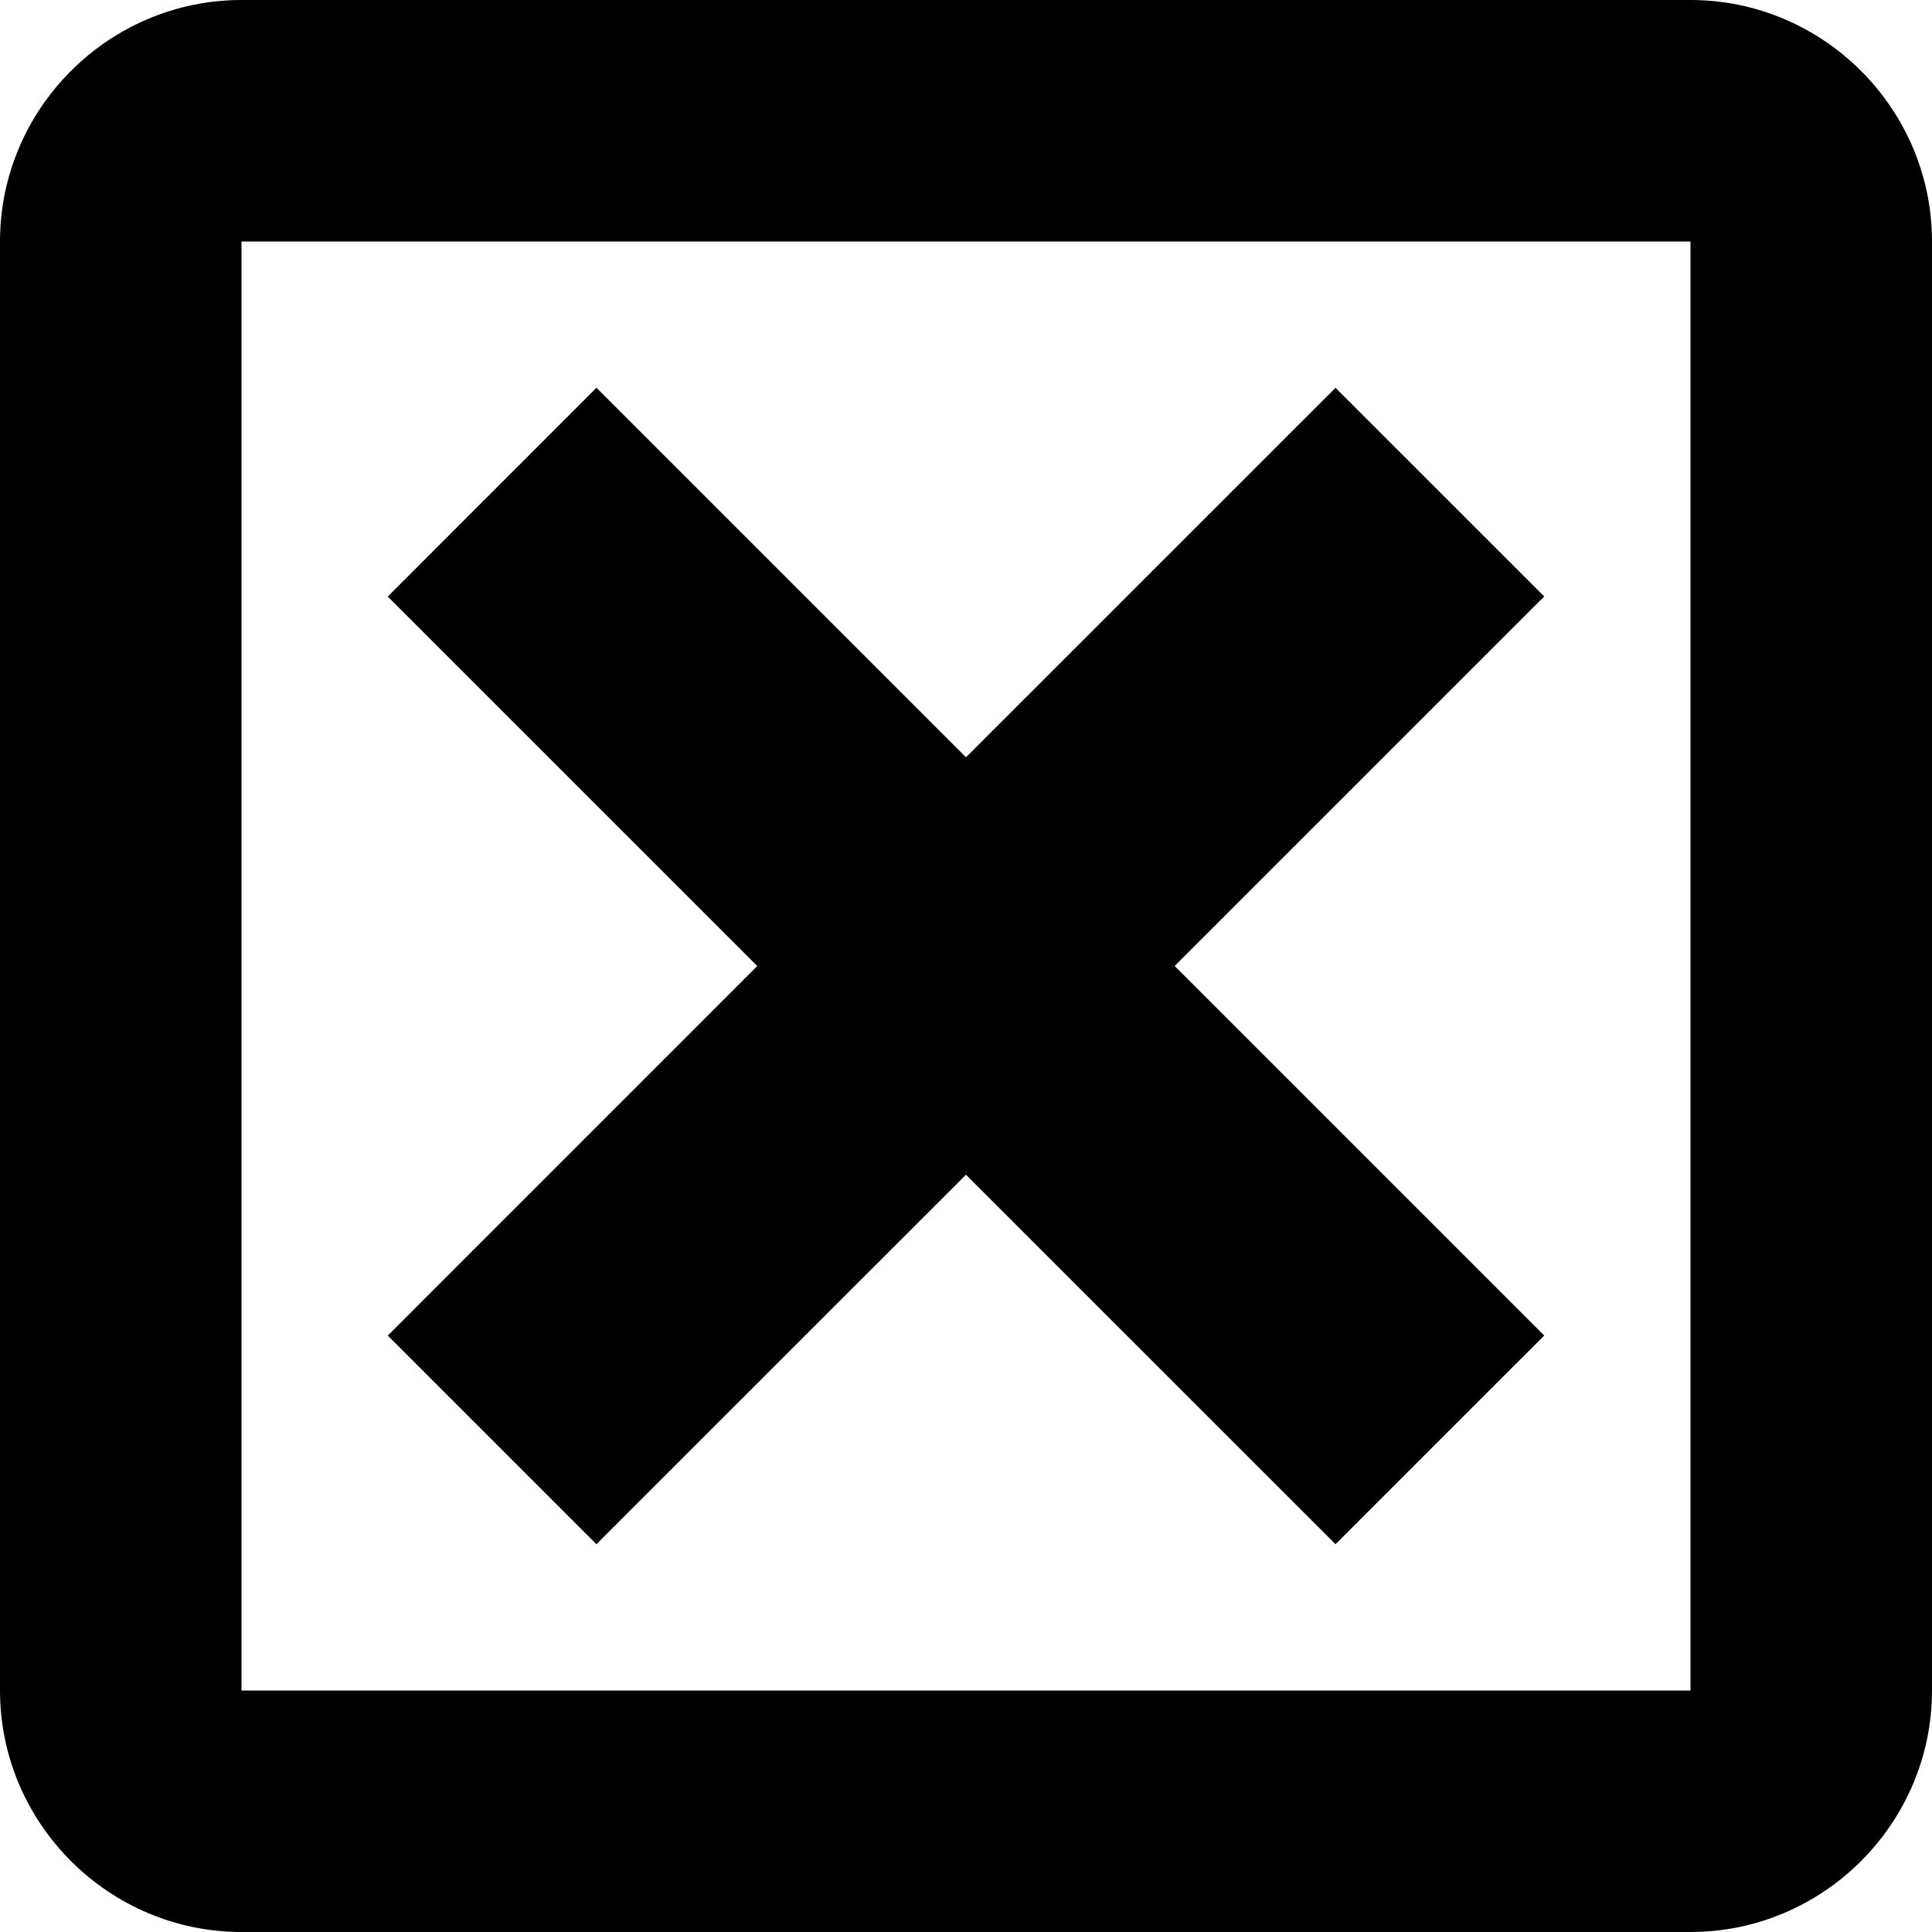
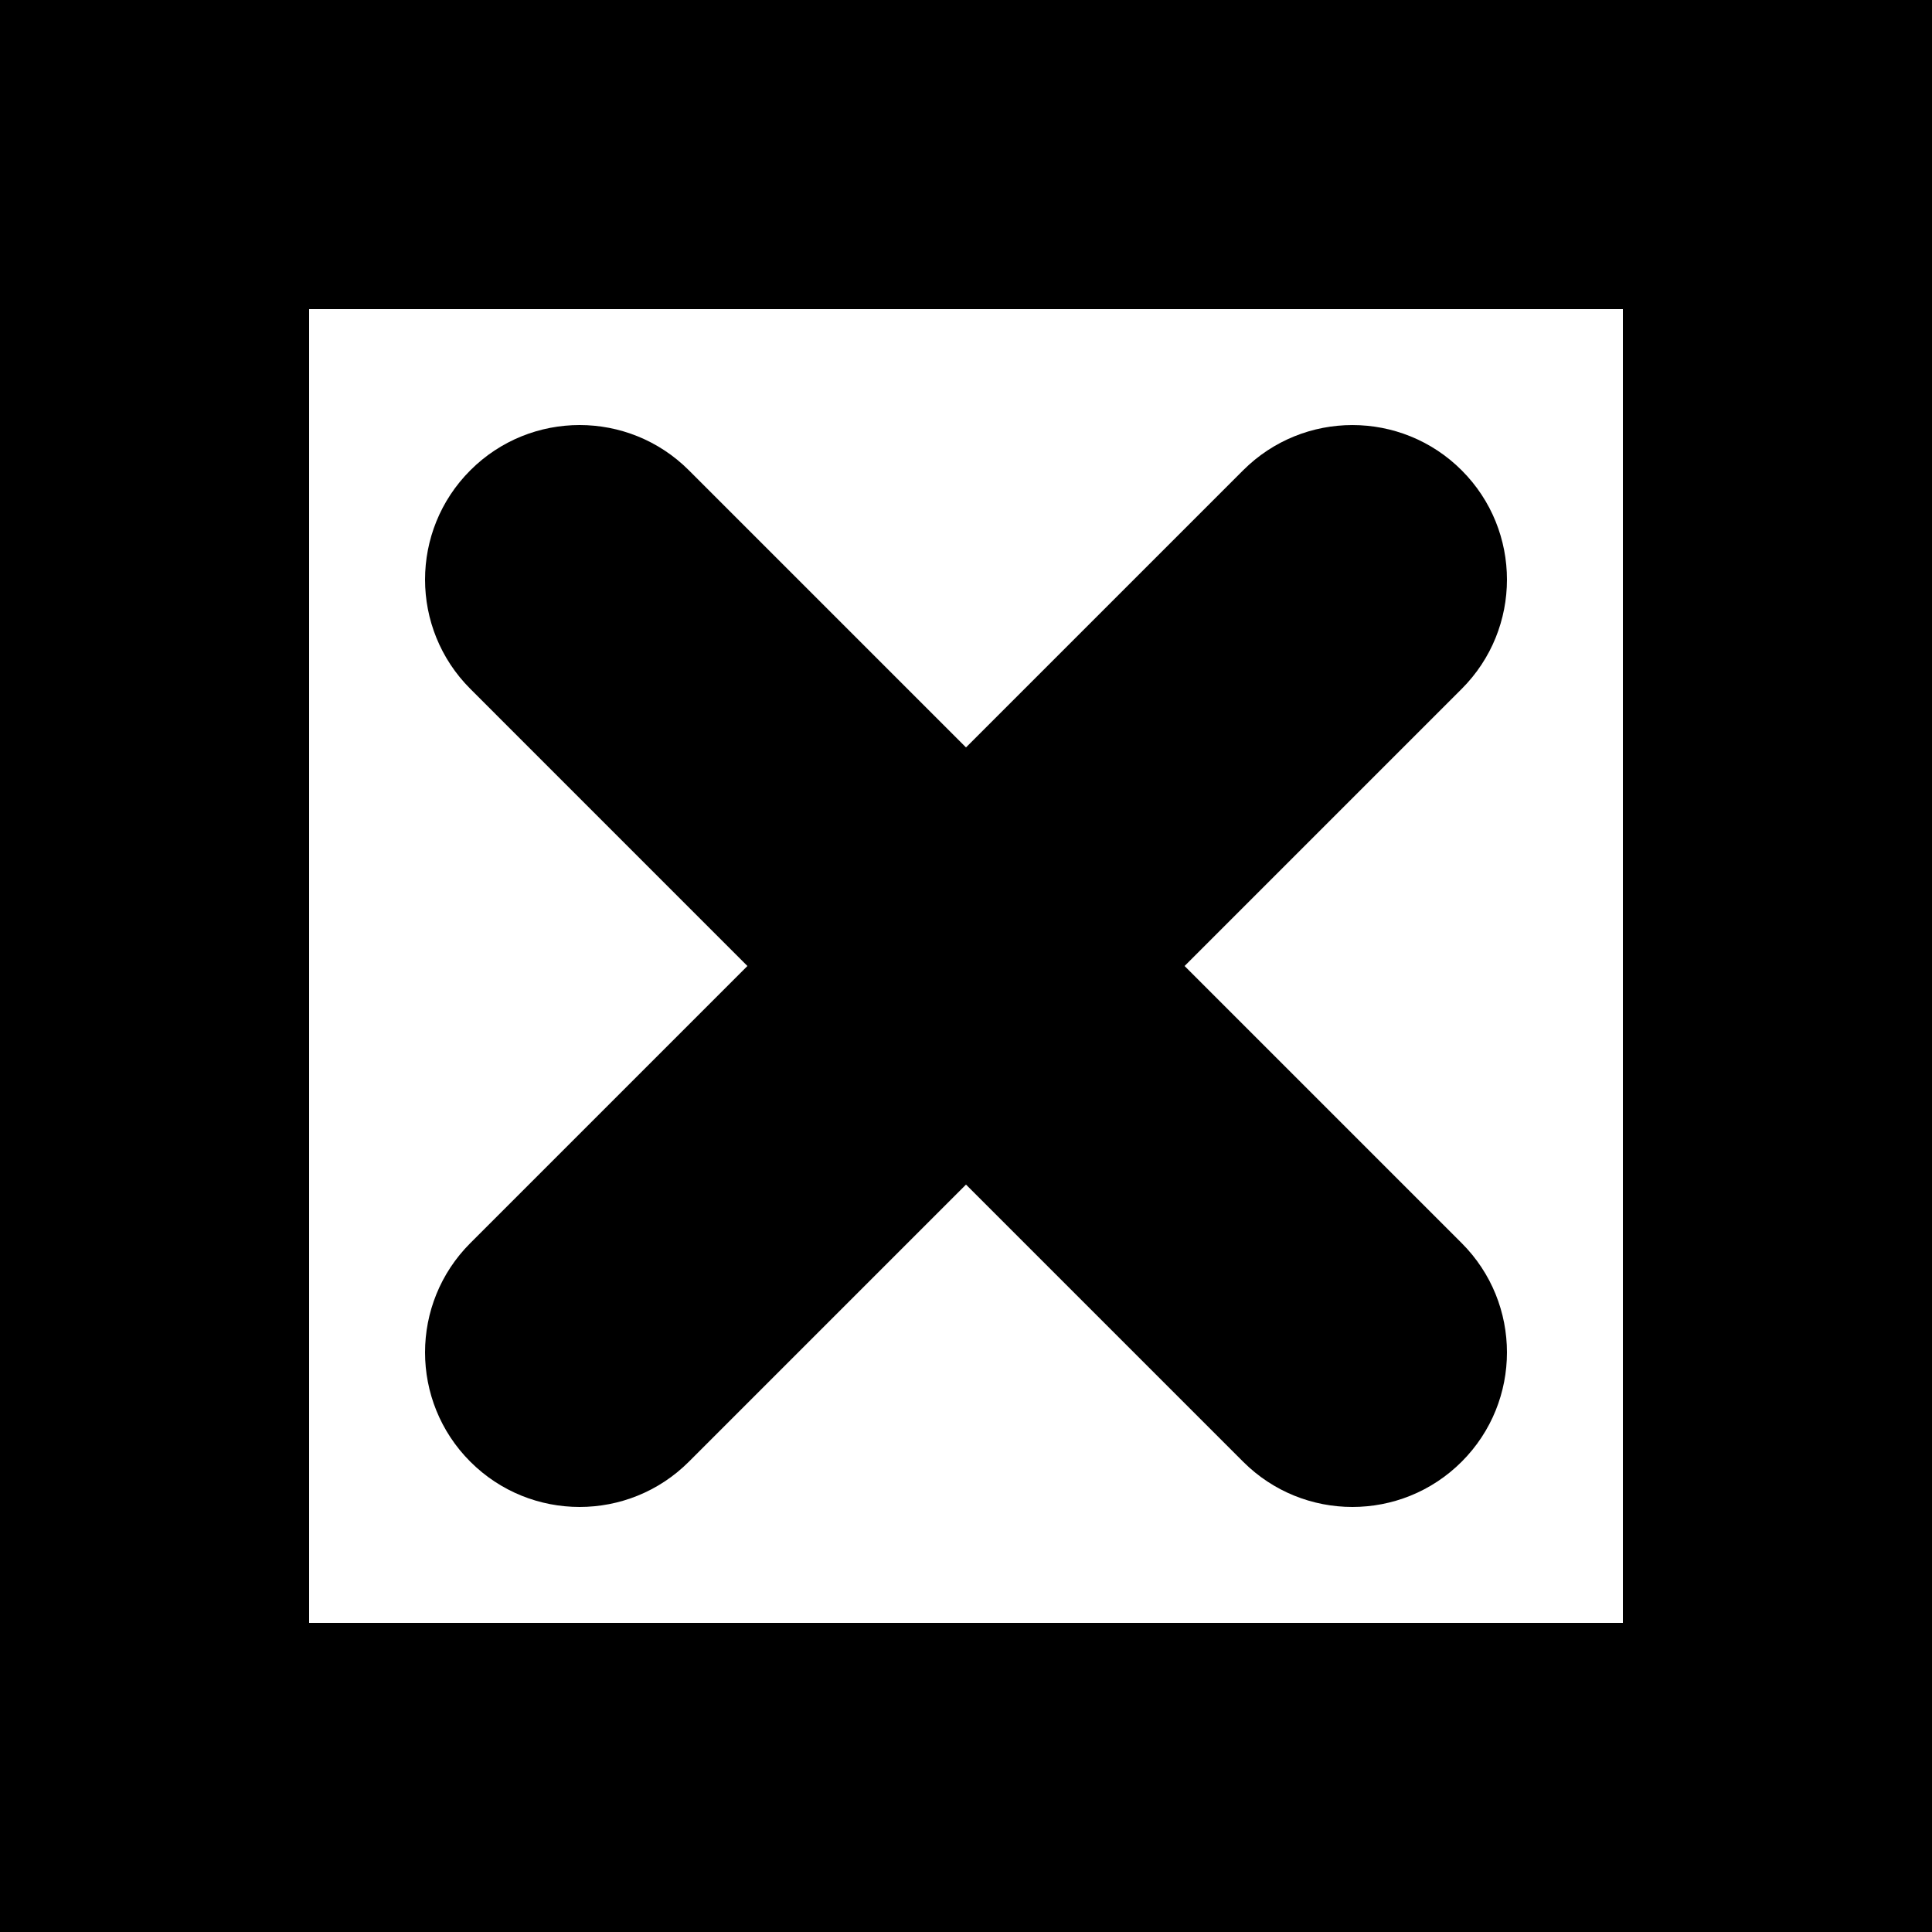
- <svg xmlns="http://www.w3.org/2000/svg" version="1.1" id="Layer_1" x="0px" y="0px" width="80px" height="80px" viewBox="0 0 80 80" enable-background="new 0 0 80 80" xml:space="preserve">
+ <svg xmlns="http://www.w3.org/2000/svg" version="1.1" id="Layer_1" x="0px" y="0px" width="100px" height="100px" viewBox="0 0 100 100" enable-background="new 0 0 100 100" xml:space="preserve">
  <g>
-     <polygon points="24.697,63.943 40,48.643 55.301,63.943 63.943,55.302 48.641,40 63.943,24.699 55.3,16.058 39.999,31.357    24.698,16.056 16.057,24.702 31.357,40 16.056,55.302  " />
-     <path d="M70,0H10C4.5,0,0,4.5,0,10v60c0,5.5,4.5,10,10,10h60c5.5,0,10-4.5,10-10V10C80,4.5,75.5,0,70,0z M70,70H10V10h60V70z" />
+     <path d="M0,0v100h100V0H0z M84,84H16V16h68V84z" />
+     <path d="M24.343,75.657C25.905,77.219,27.953,78,30,78s4.095-0.781,5.657-2.343L50,61.314l14.343,14.343   C65.905,77.219,67.952,78,70,78s4.095-0.781,5.657-2.343c3.124-3.125,3.124-8.189,0-11.314L61.314,50l14.343-14.343   c3.124-3.124,3.124-8.189,0-11.313c-3.125-3.124-8.189-3.124-11.314,0L50,38.686L35.657,24.343c-3.124-3.124-8.189-3.124-11.313,0   c-3.125,3.124-3.125,8.189,0,11.313L38.686,50L24.343,64.343C21.219,67.468,21.219,72.532,24.343,75.657z" />
  </g>
</svg>
